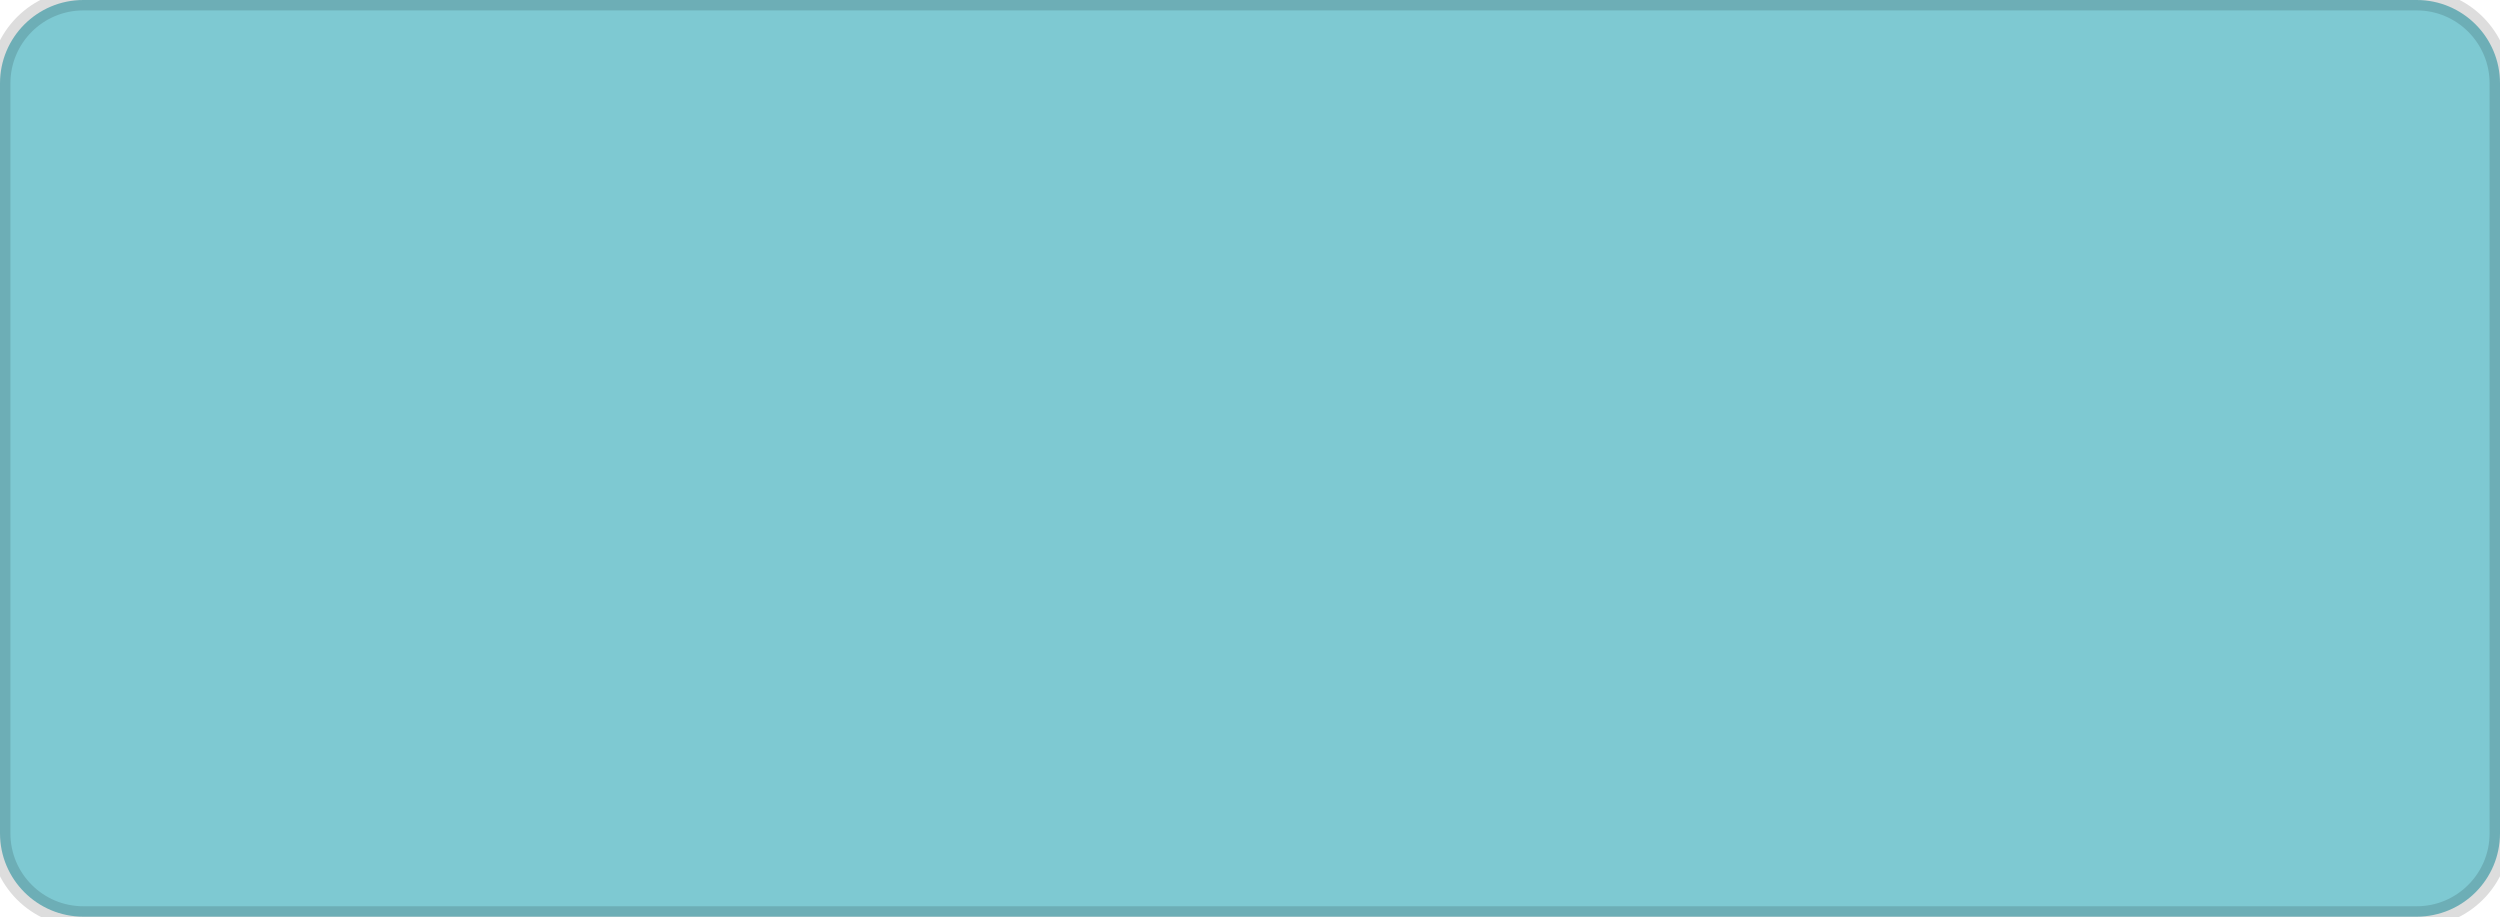
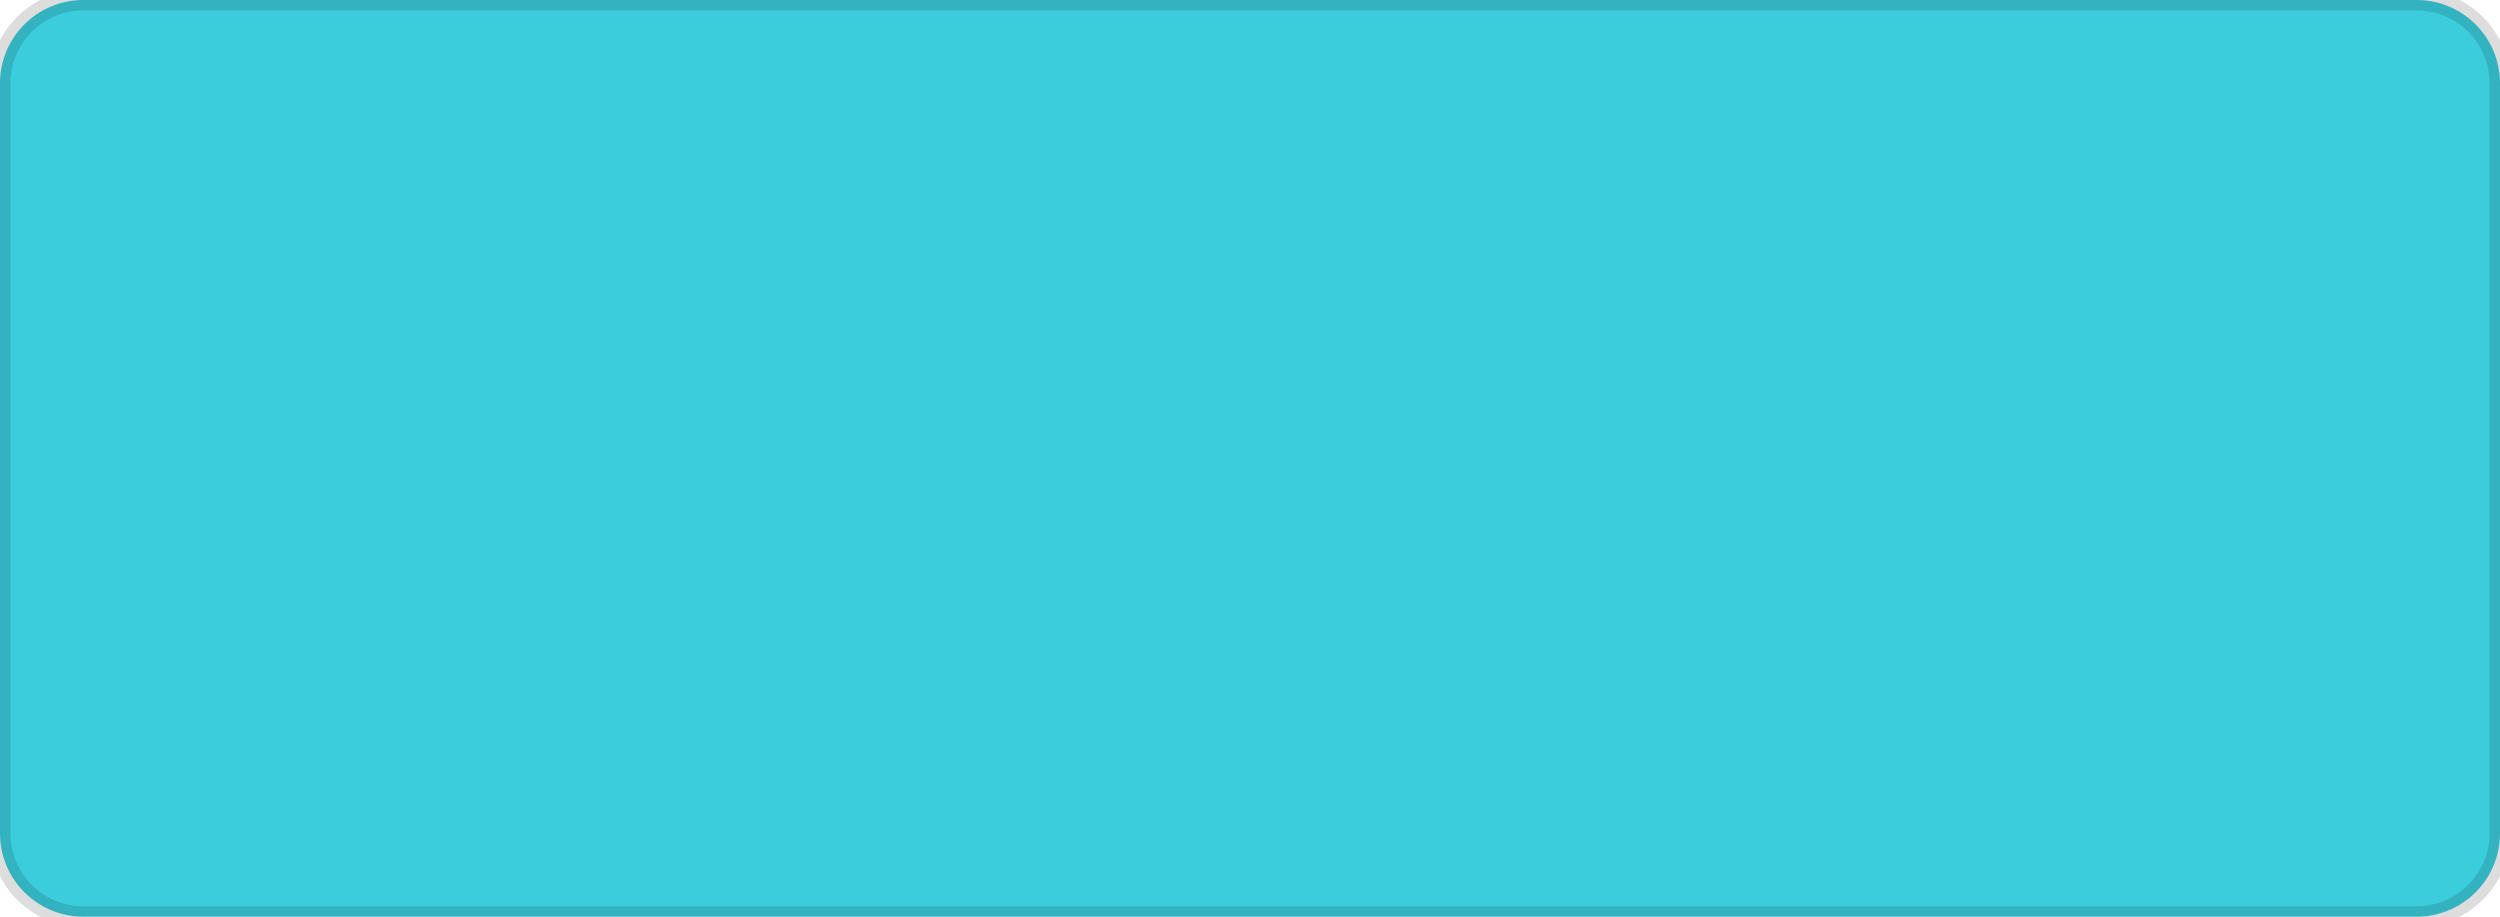
- <svg xmlns="http://www.w3.org/2000/svg" width="120" height="44" viewBox="0 0 120 44" role="img" aria-label="--teal-3 #7ec9d2">
-   <rect width="120" height="44" rx="4" fill="#7ec9d2" stroke="#00000022" stroke-width="1" />
+ <svg xmlns="http://www.w3.org/2000/svg" width="120" height="44" viewBox="0 0 120 44" role="img" aria-label="--teal-3 #3bcddc">
+   <rect width="120" height="44" rx="4" fill="#3bcddc" stroke="#00000022" stroke-width="1" />
</svg>
